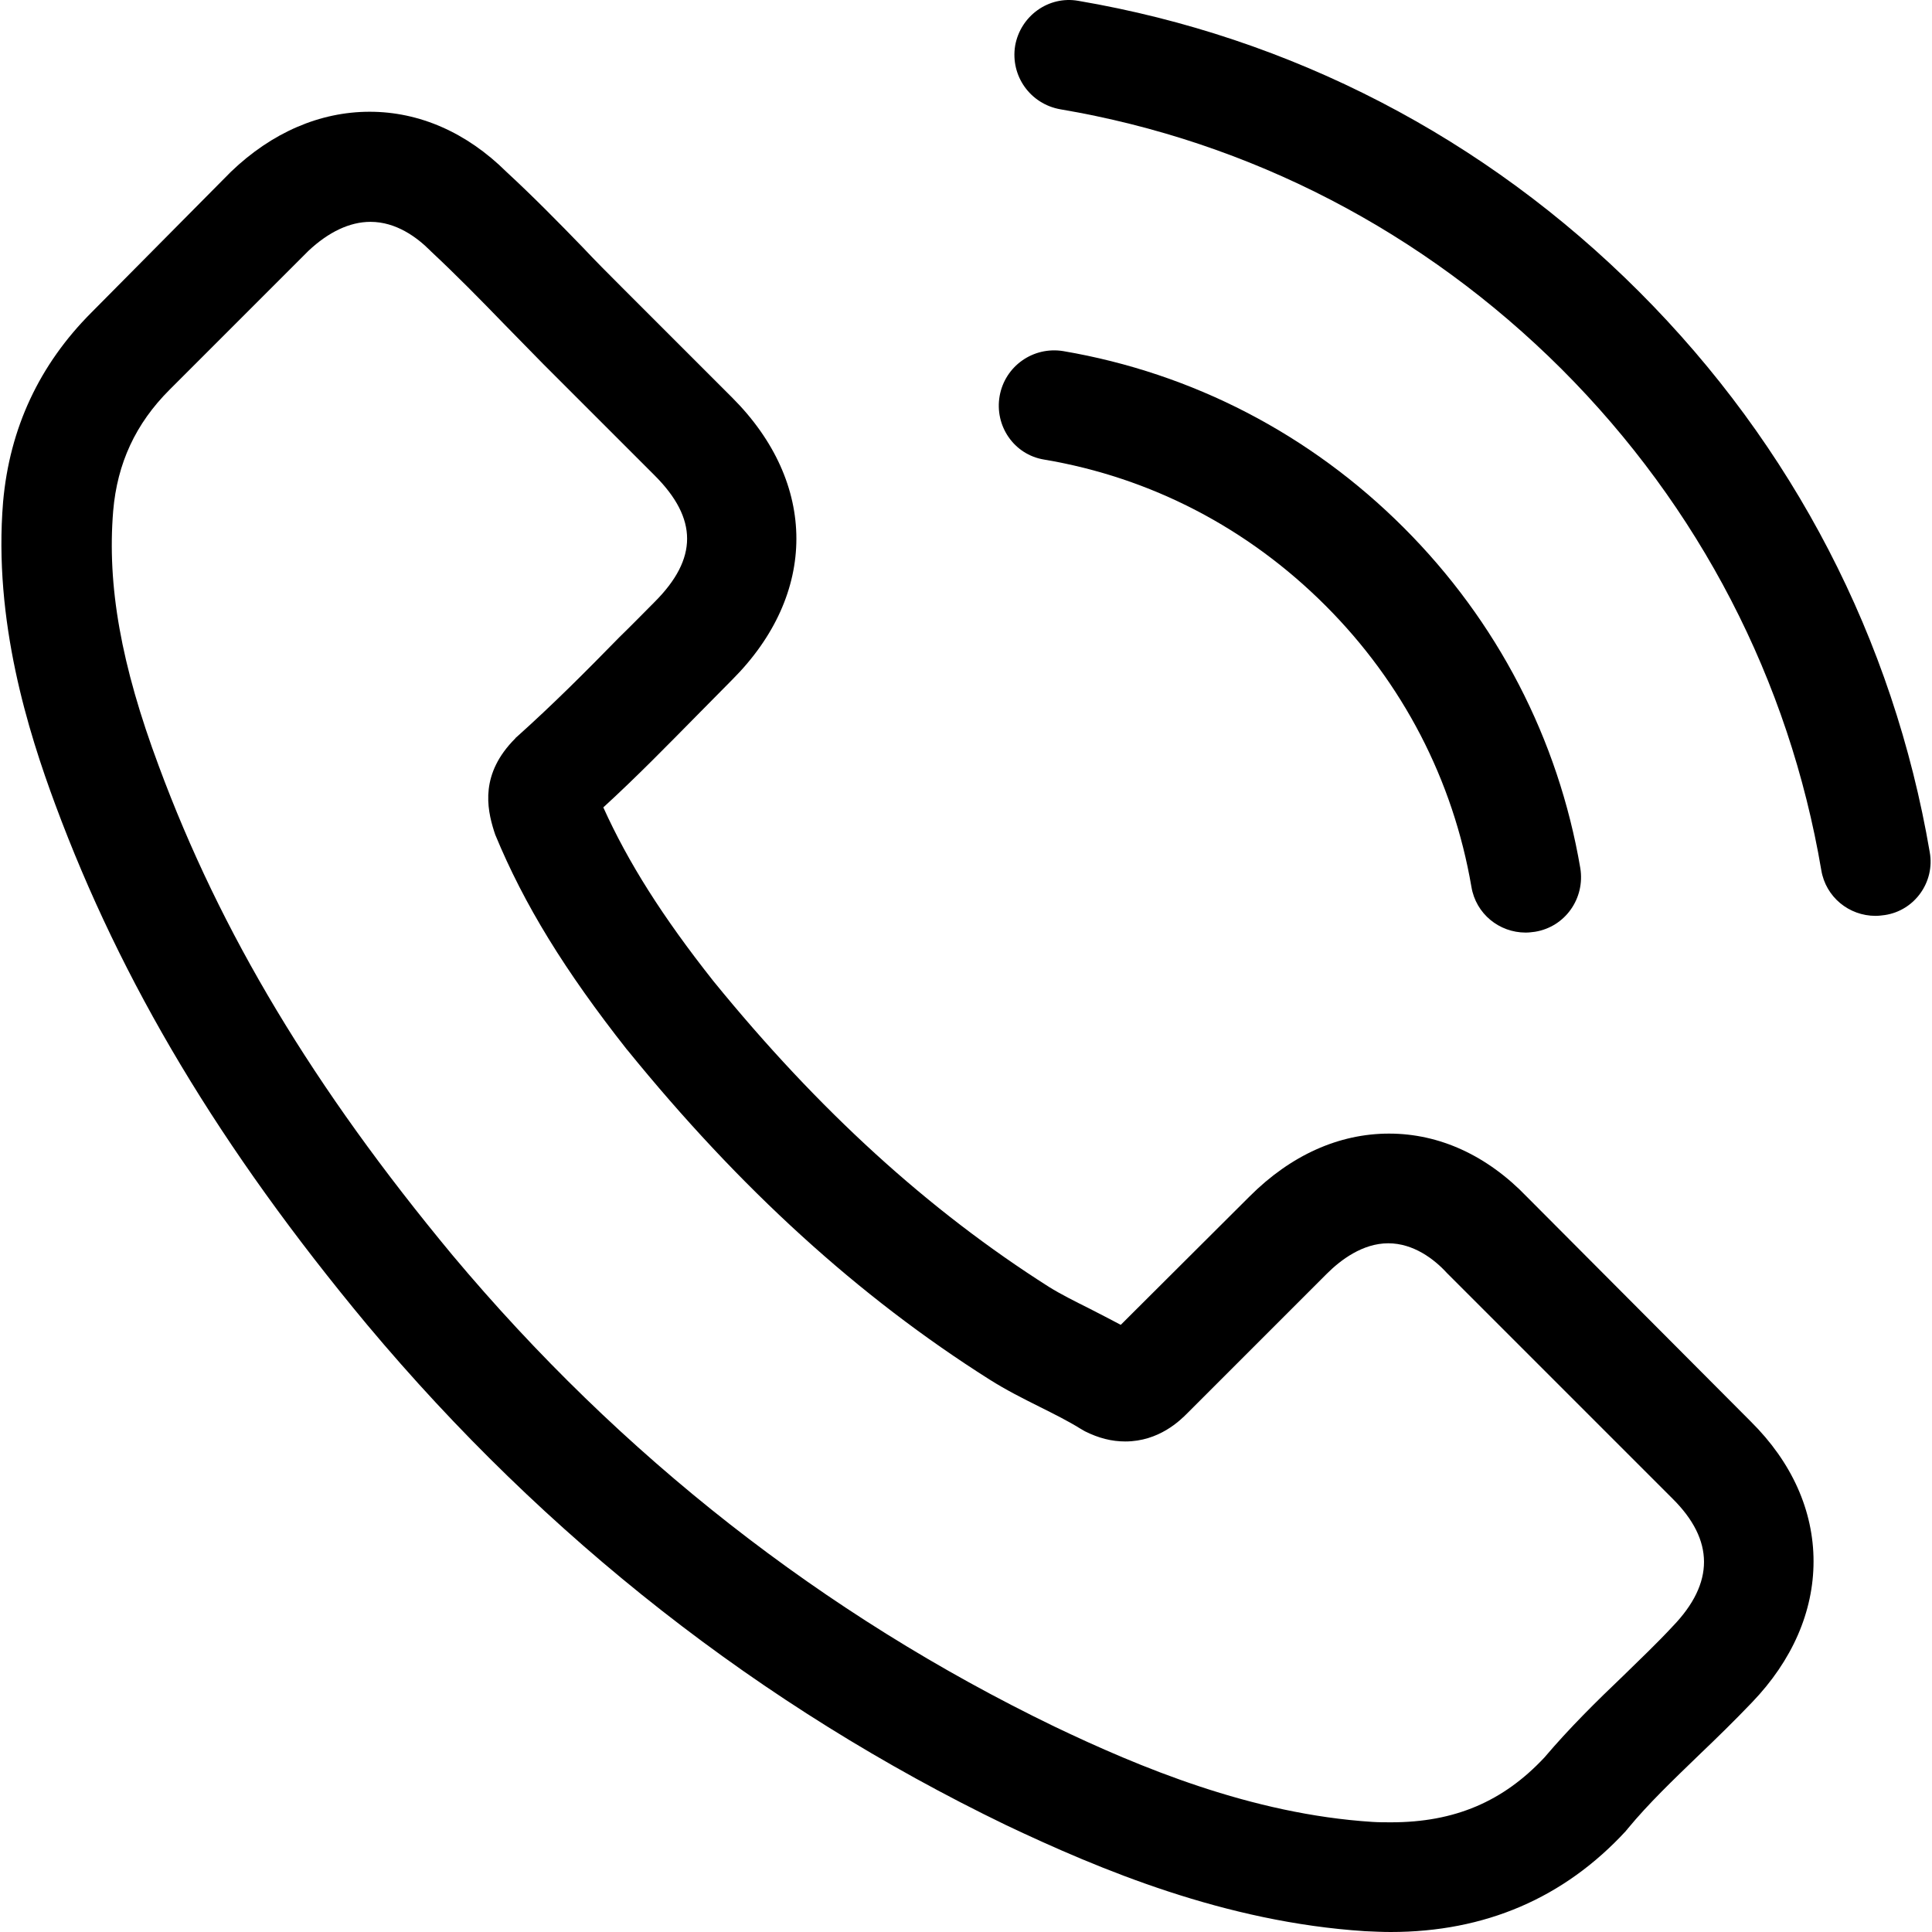
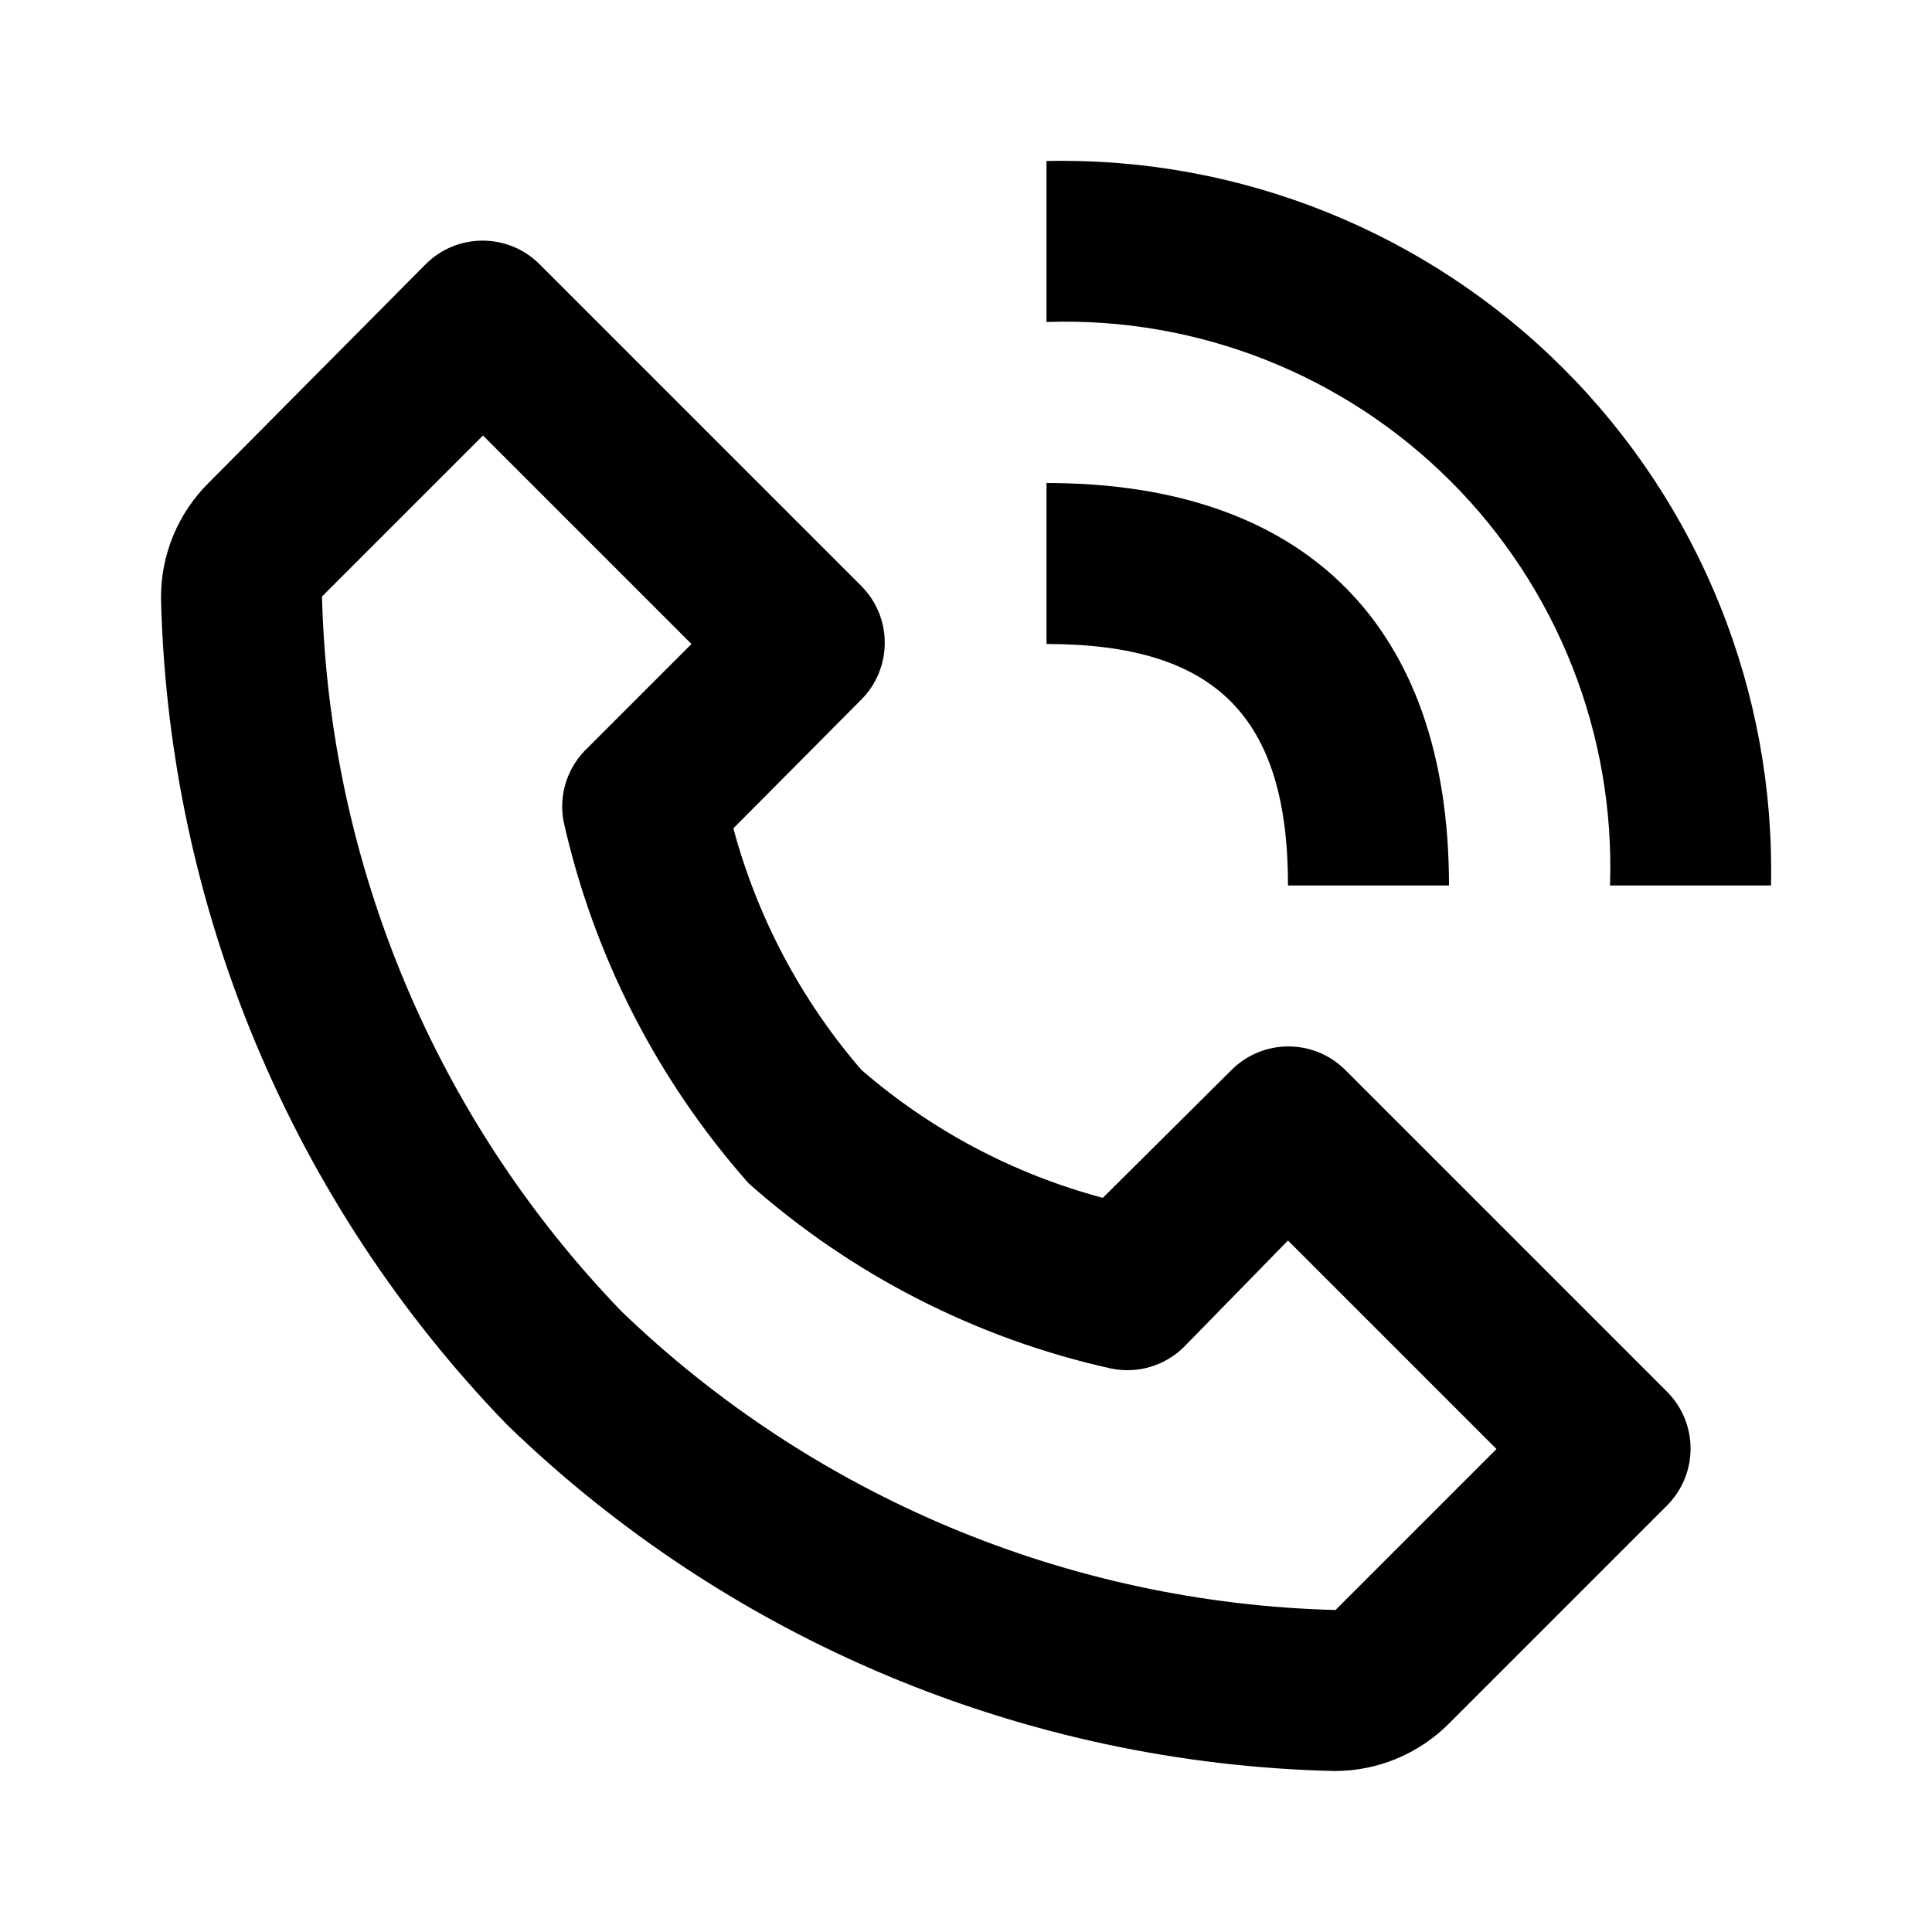
- <svg xmlns="http://www.w3.org/2000/svg" version="1.1" id="Capa_1" x="0px" y="0px" viewBox="0 0 473.806 473.806" style="enable-background:new 0 0 473.806 473.806;" xml:space="preserve">
-   <g>
-     <g>
-       <path d="M374.456,293.506c-9.7-10.1-21.4-15.5-33.8-15.5c-12.3,0-24.1,5.3-34.2,15.4l-31.6,31.5c-2.6-1.4-5.2-2.7-7.7-4    c-3.6-1.8-7-3.5-9.9-5.3c-29.6-18.8-56.5-43.3-82.3-75c-12.5-15.8-20.9-29.1-27-42.6c8.2-7.5,15.8-15.3,23.2-22.8    c2.8-2.8,5.6-5.7,8.4-8.5c21-21,21-48.2,0-69.2l-27.3-27.3c-3.1-3.1-6.3-6.3-9.3-9.5c-6-6.2-12.3-12.6-18.8-18.6    c-9.7-9.6-21.3-14.7-33.5-14.7s-24,5.1-34,14.7c-0.1,0.1-0.1,0.1-0.2,0.2l-34,34.3c-12.8,12.8-20.1,28.4-21.7,46.5    c-2.4,29.2,6.2,56.4,12.8,74.2c16.2,43.7,40.4,84.2,76.5,127.6c43.8,52.3,96.5,93.6,156.7,122.7c23,10.9,53.7,23.8,88,26    c2.1,0.1,4.3,0.2,6.3,0.2c23.1,0,42.5-8.3,57.7-24.8c0.1-0.2,0.3-0.3,0.4-0.5c5.2-6.3,11.2-12,17.5-18.1c4.3-4.1,8.7-8.4,13-12.9    c9.9-10.3,15.1-22.3,15.1-34.6c0-12.4-5.3-24.3-15.4-34.3L374.456,293.506z M410.256,398.806    C410.156,398.806,410.156,398.906,410.256,398.806c-3.9,4.2-7.9,8-12.2,12.2c-6.5,6.2-13.1,12.7-19.3,20    c-10.1,10.8-22,15.9-37.6,15.9c-1.5,0-3.1,0-4.6-0.1c-29.7-1.9-57.3-13.5-78-23.4c-56.6-27.4-106.3-66.3-147.6-115.6    c-34.1-41.1-56.9-79.1-72-119.9c-9.3-24.9-12.7-44.3-11.2-62.6c1-11.7,5.5-21.4,13.8-29.7l34.1-34.1c4.9-4.6,10.1-7.1,15.2-7.1    c6.3,0,11.4,3.8,14.6,7c0.1,0.1,0.2,0.2,0.3,0.3c6.1,5.7,11.9,11.6,18,17.9c3.1,3.2,6.3,6.4,9.5,9.7l27.3,27.3    c10.6,10.6,10.6,20.4,0,31c-2.9,2.9-5.7,5.8-8.6,8.6c-8.4,8.6-16.4,16.6-25.1,24.4c-0.2,0.2-0.4,0.3-0.5,0.5    c-8.6,8.6-7,17-5.2,22.7c0.1,0.3,0.2,0.6,0.3,0.9c7.1,17.2,17.1,33.4,32.3,52.7l0.1,0.1c27.6,34,56.7,60.5,88.8,80.8    c4.1,2.6,8.3,4.7,12.3,6.7c3.6,1.8,7,3.5,9.9,5.3c0.4,0.2,0.8,0.5,1.2,0.7c3.4,1.7,6.6,2.5,9.9,2.5c8.3,0,13.5-5.2,15.2-6.9    l34.2-34.2c3.4-3.4,8.8-7.5,15.1-7.5c6.2,0,11.3,3.9,14.4,7.3c0.1,0.1,0.1,0.1,0.2,0.2l55.1,55.1    C420.456,377.706,420.456,388.206,410.256,398.806z" />
-       <path d="M256.056,112.706c26.2,4.4,50,16.8,69,35.8s31.3,42.8,35.8,69c1.1,6.6,6.8,11.2,13.3,11.2c0.8,0,1.5-0.1,2.3-0.2    c7.4-1.2,12.3-8.2,11.1-15.6c-5.4-31.7-20.4-60.6-43.3-83.5s-51.8-37.9-83.5-43.3c-7.4-1.2-14.3,3.7-15.6,11    S248.656,111.506,256.056,112.706z" />
-       <path d="M473.256,209.006c-8.9-52.2-33.5-99.7-71.3-137.5s-85.3-62.4-137.5-71.3c-7.3-1.3-14.2,3.7-15.5,11    c-1.2,7.4,3.7,14.3,11.1,15.6c46.6,7.9,89.1,30,122.9,63.7c33.8,33.8,55.8,76.3,63.7,122.9c1.1,6.6,6.8,11.2,13.3,11.2    c0.8,0,1.5-0.1,2.3-0.2C469.556,223.306,474.556,216.306,473.256,209.006z" />
-     </g>
-   </g>
-   <g>
- </g>
-   <g>
- </g>
-   <g>
- </g>
-   <g>
- </g>
-   <g>
- </g>
-   <g>
- </g>
-   <g>
- </g>
-   <g>
- </g>
-   <g>
- </g>
-   <g>
- </g>
-   <g>
- </g>
-   <g>
- </g>
-   <g>
- </g>
-   <g>
- </g>
-   <g>
- </g>
+ <svg xmlns="http://www.w3.org/2000/svg" width="24" height="24" style="fill: rgba(0, 0, 0, 1);transform: ;msFilter:;">
+   <path d="M16.57 22a2 2 0 0 0 1.43-.59l2.71-2.71a1 1 0 0 0 0-1.41l-4-4a1 1 0 0 0-1.41 0l-1.6 1.59a7.55 7.55 0 0 1-3-1.59 7.62 7.62 0 0 1-1.59-3l1.59-1.6a1 1 0 0 0 0-1.41l-4-4a1 1 0 0 0-1.41 0L2.59 6A2 2 0 0 0 2 7.43 15.28 15.28 0 0 0 6.3 17.7 15.28 15.28 0 0 0 16.57 22zM6 5.41 8.59 8 7.3 9.29a1 1 0 0 0-.3.91 10.12 10.12 0 0 0 2.3 4.5 10.08 10.08 0 0 0 4.5 2.3 1 1 0 0 0 .91-.27L16 15.41 18.59 18l-2 2a13.28 13.28 0 0 1-8.87-3.71A13.28 13.28 0 0 1 4 7.41zM20 11h2a8.81 8.81 0 0 0-9-9v2a6.77 6.77 0 0 1 7 7z" />
+   <path d="M13 8c2.1 0 3 .9 3 3h2c0-3.22-1.78-5-5-5z" />
</svg>
